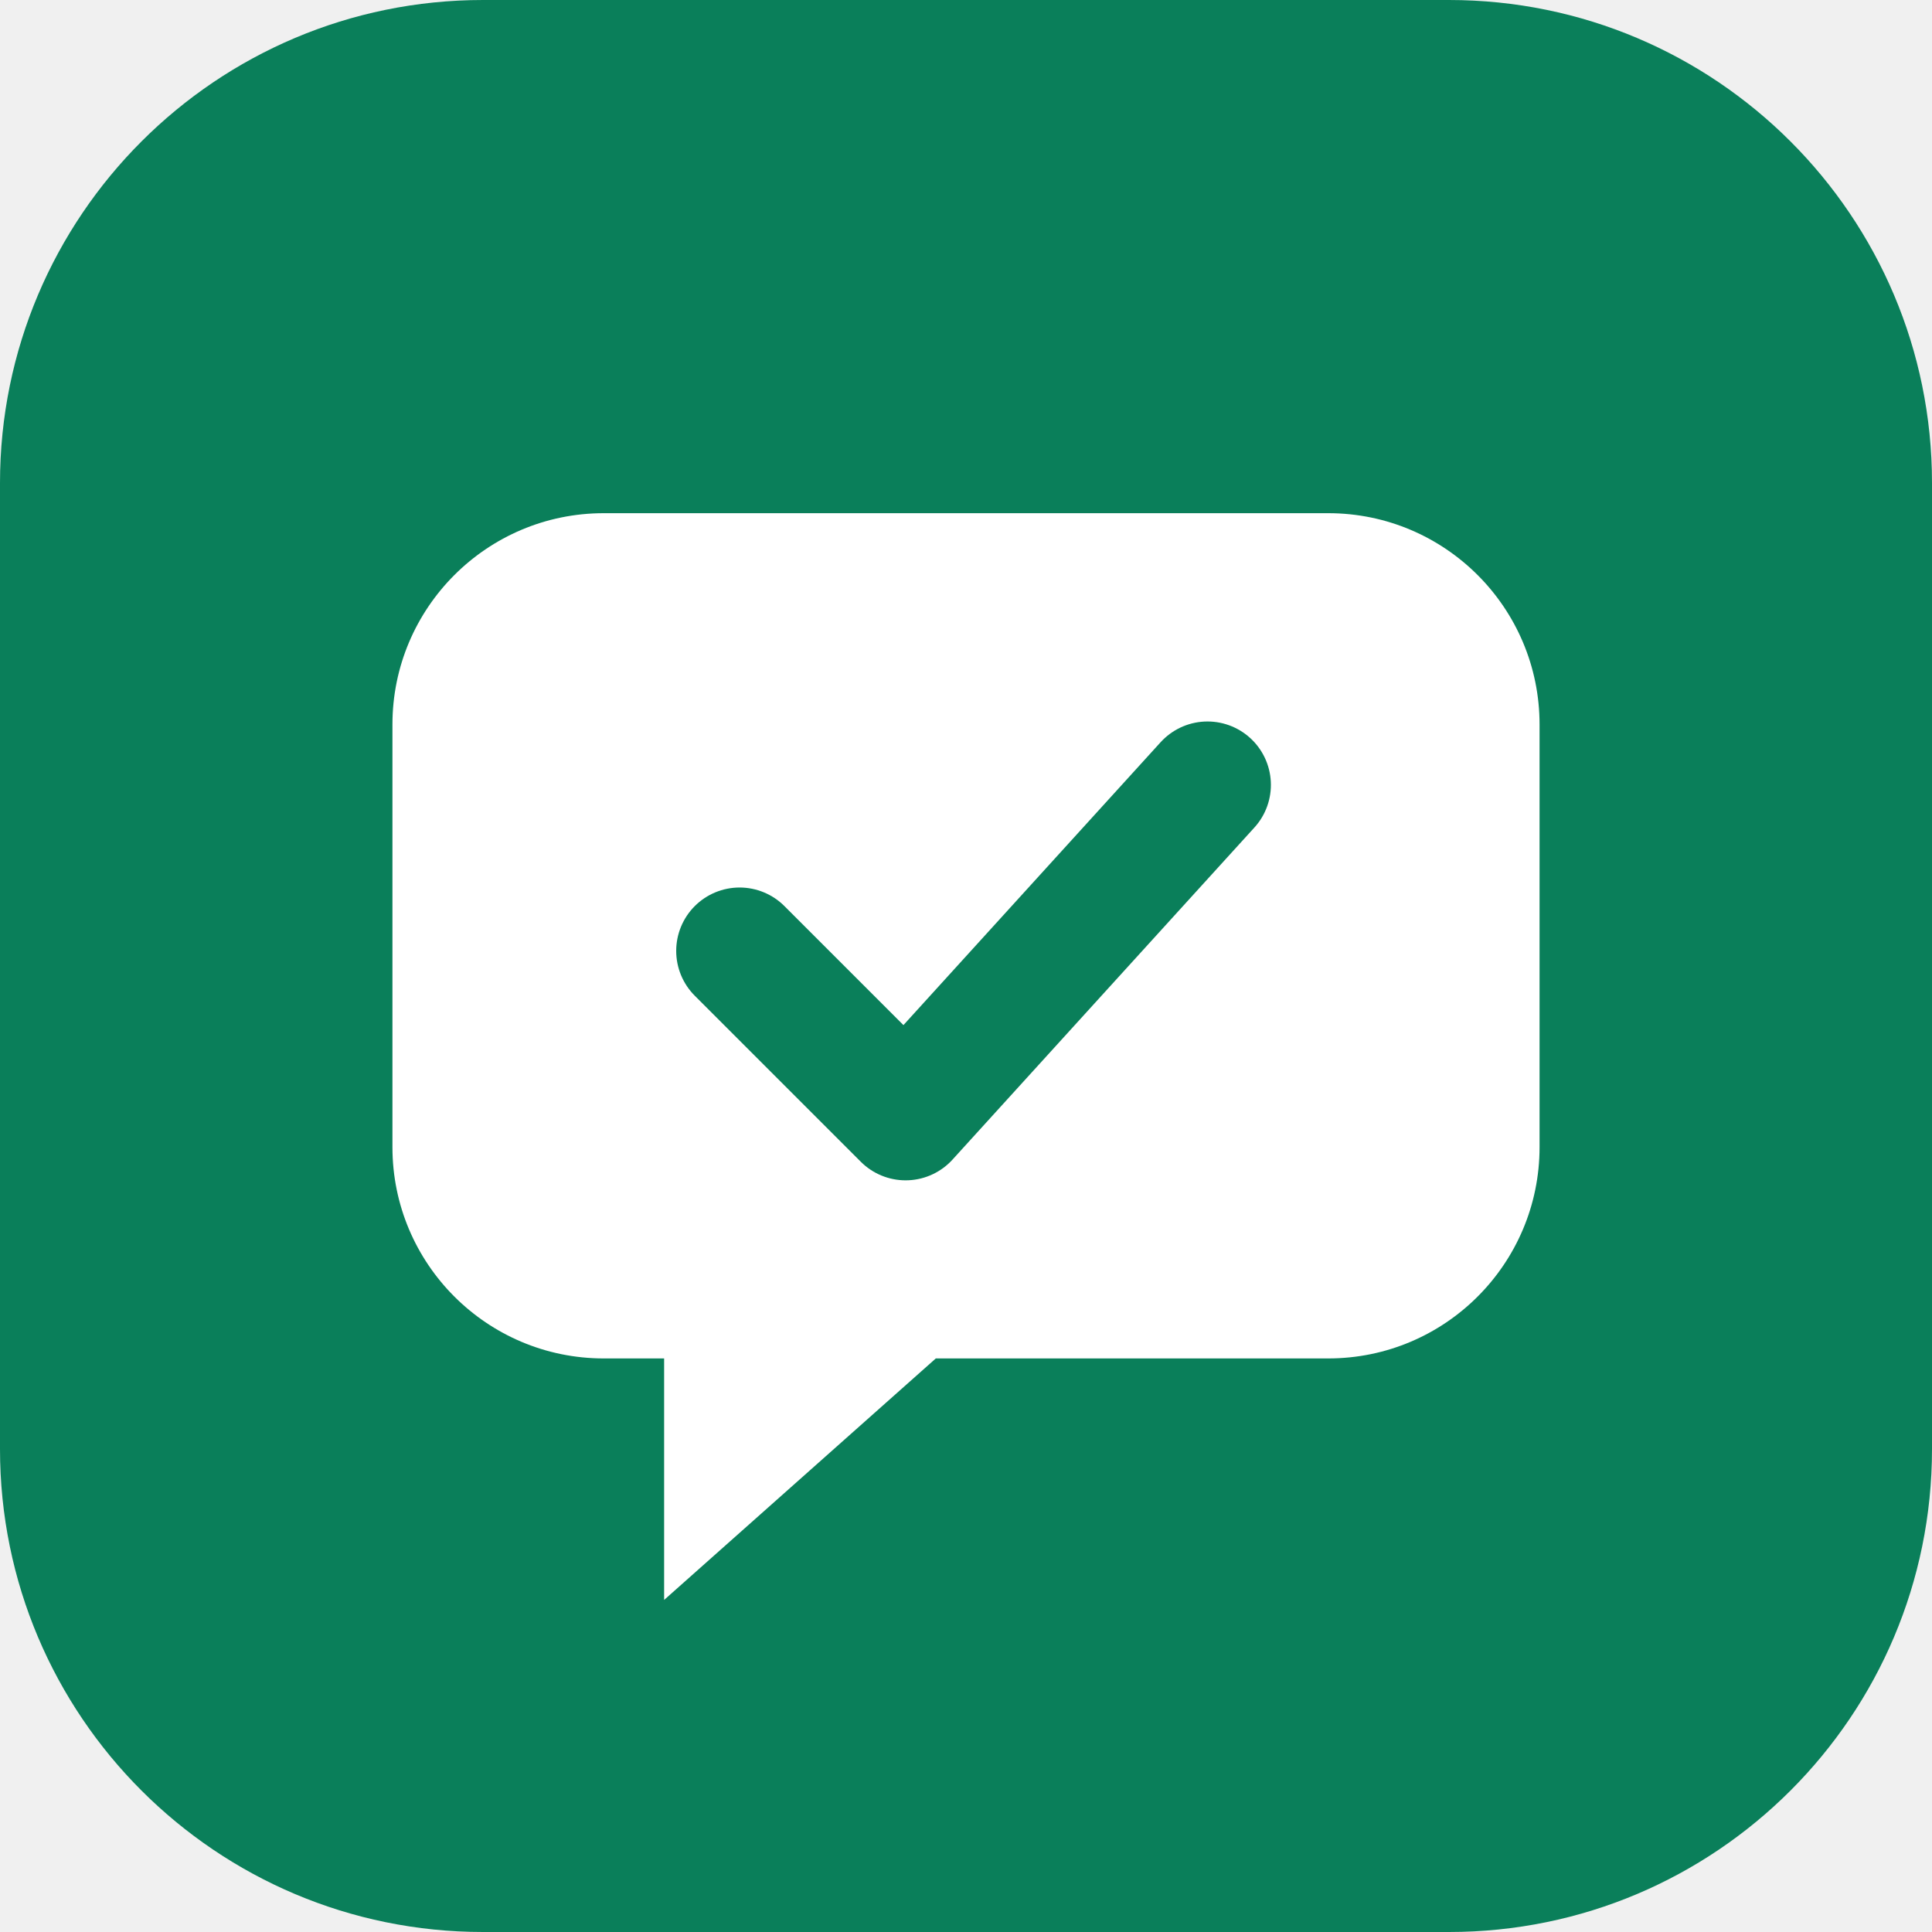
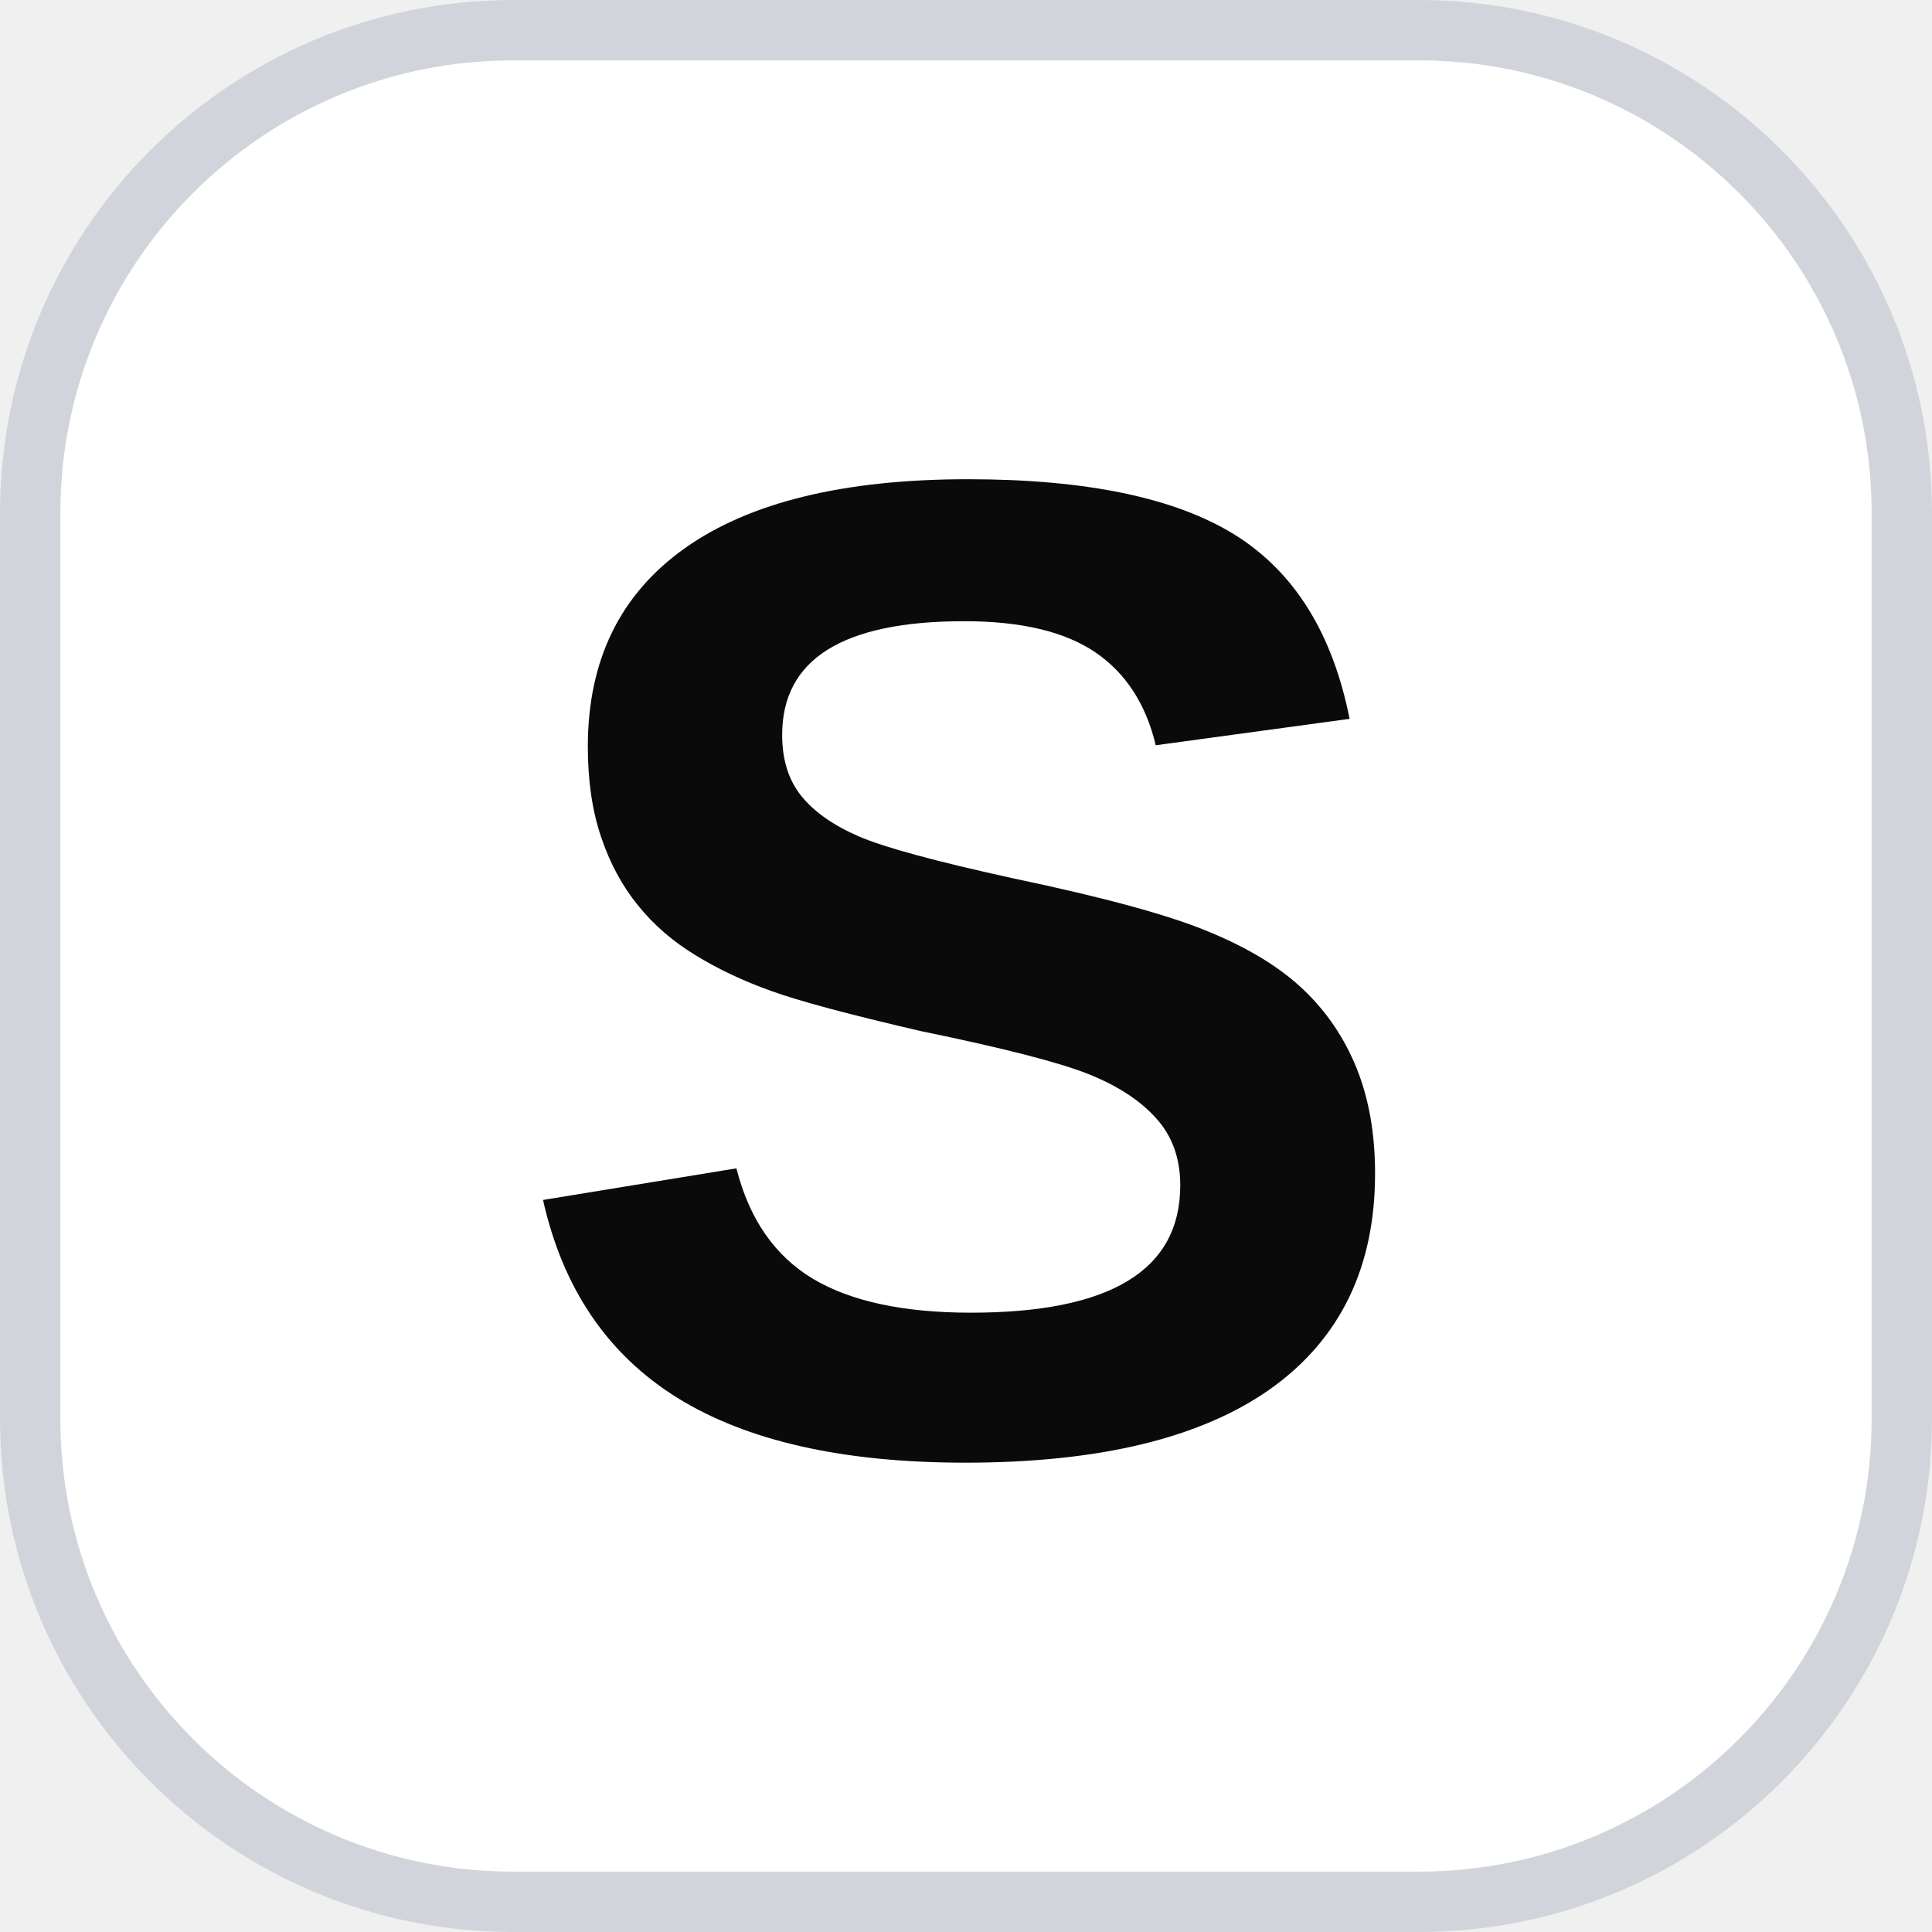
<svg xmlns="http://www.w3.org/2000/svg" viewBox="0 0 64 64" width="64" height="64">
-   <rect width="64" height="64" rx="16" fill="#0A7F5A" />
-   <path d="M20 17h24a7 7 0 0 1 7 7v14a7 7 0 0 1-7 7H31l-9 8v-8h-2a7 7 0 0 1-7-7V24a7 7 0 0 1 7-7z" fill="#FFFFFF" />
-   <path d="M24.5 31.5l5.5 5.5 10-11" fill="none" stroke="#0A7F5A" stroke-width="4.2" stroke-linecap="round" stroke-linejoin="round" />
+   <rect x="1" y="1" width="62" height="62" rx="16" fill="#fff" stroke="#d1d5db" stroke-width="2" />
+   <text x="32" y="48" fill="#0a0a0a" font-family="Arial,sans-serif" font-size="46" font-weight="700" text-anchor="middle">S</text>
</svg>
